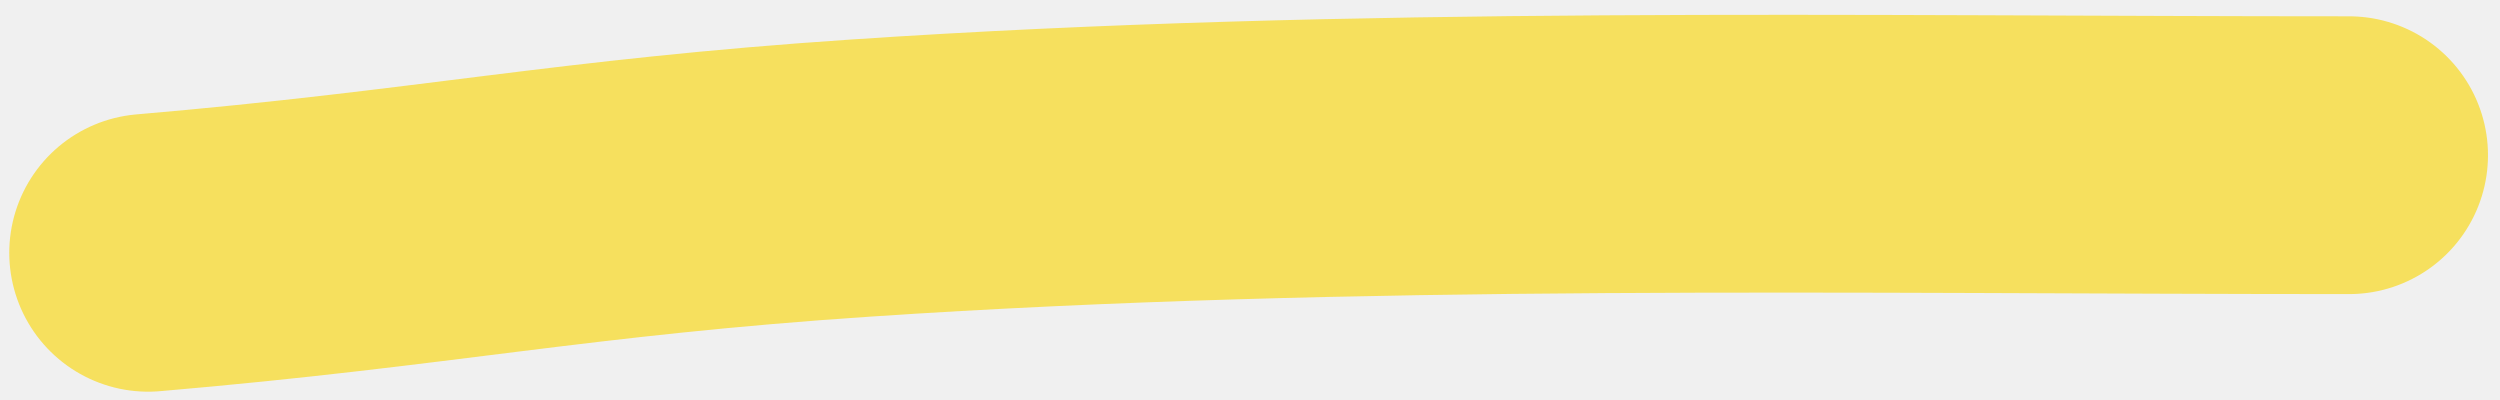
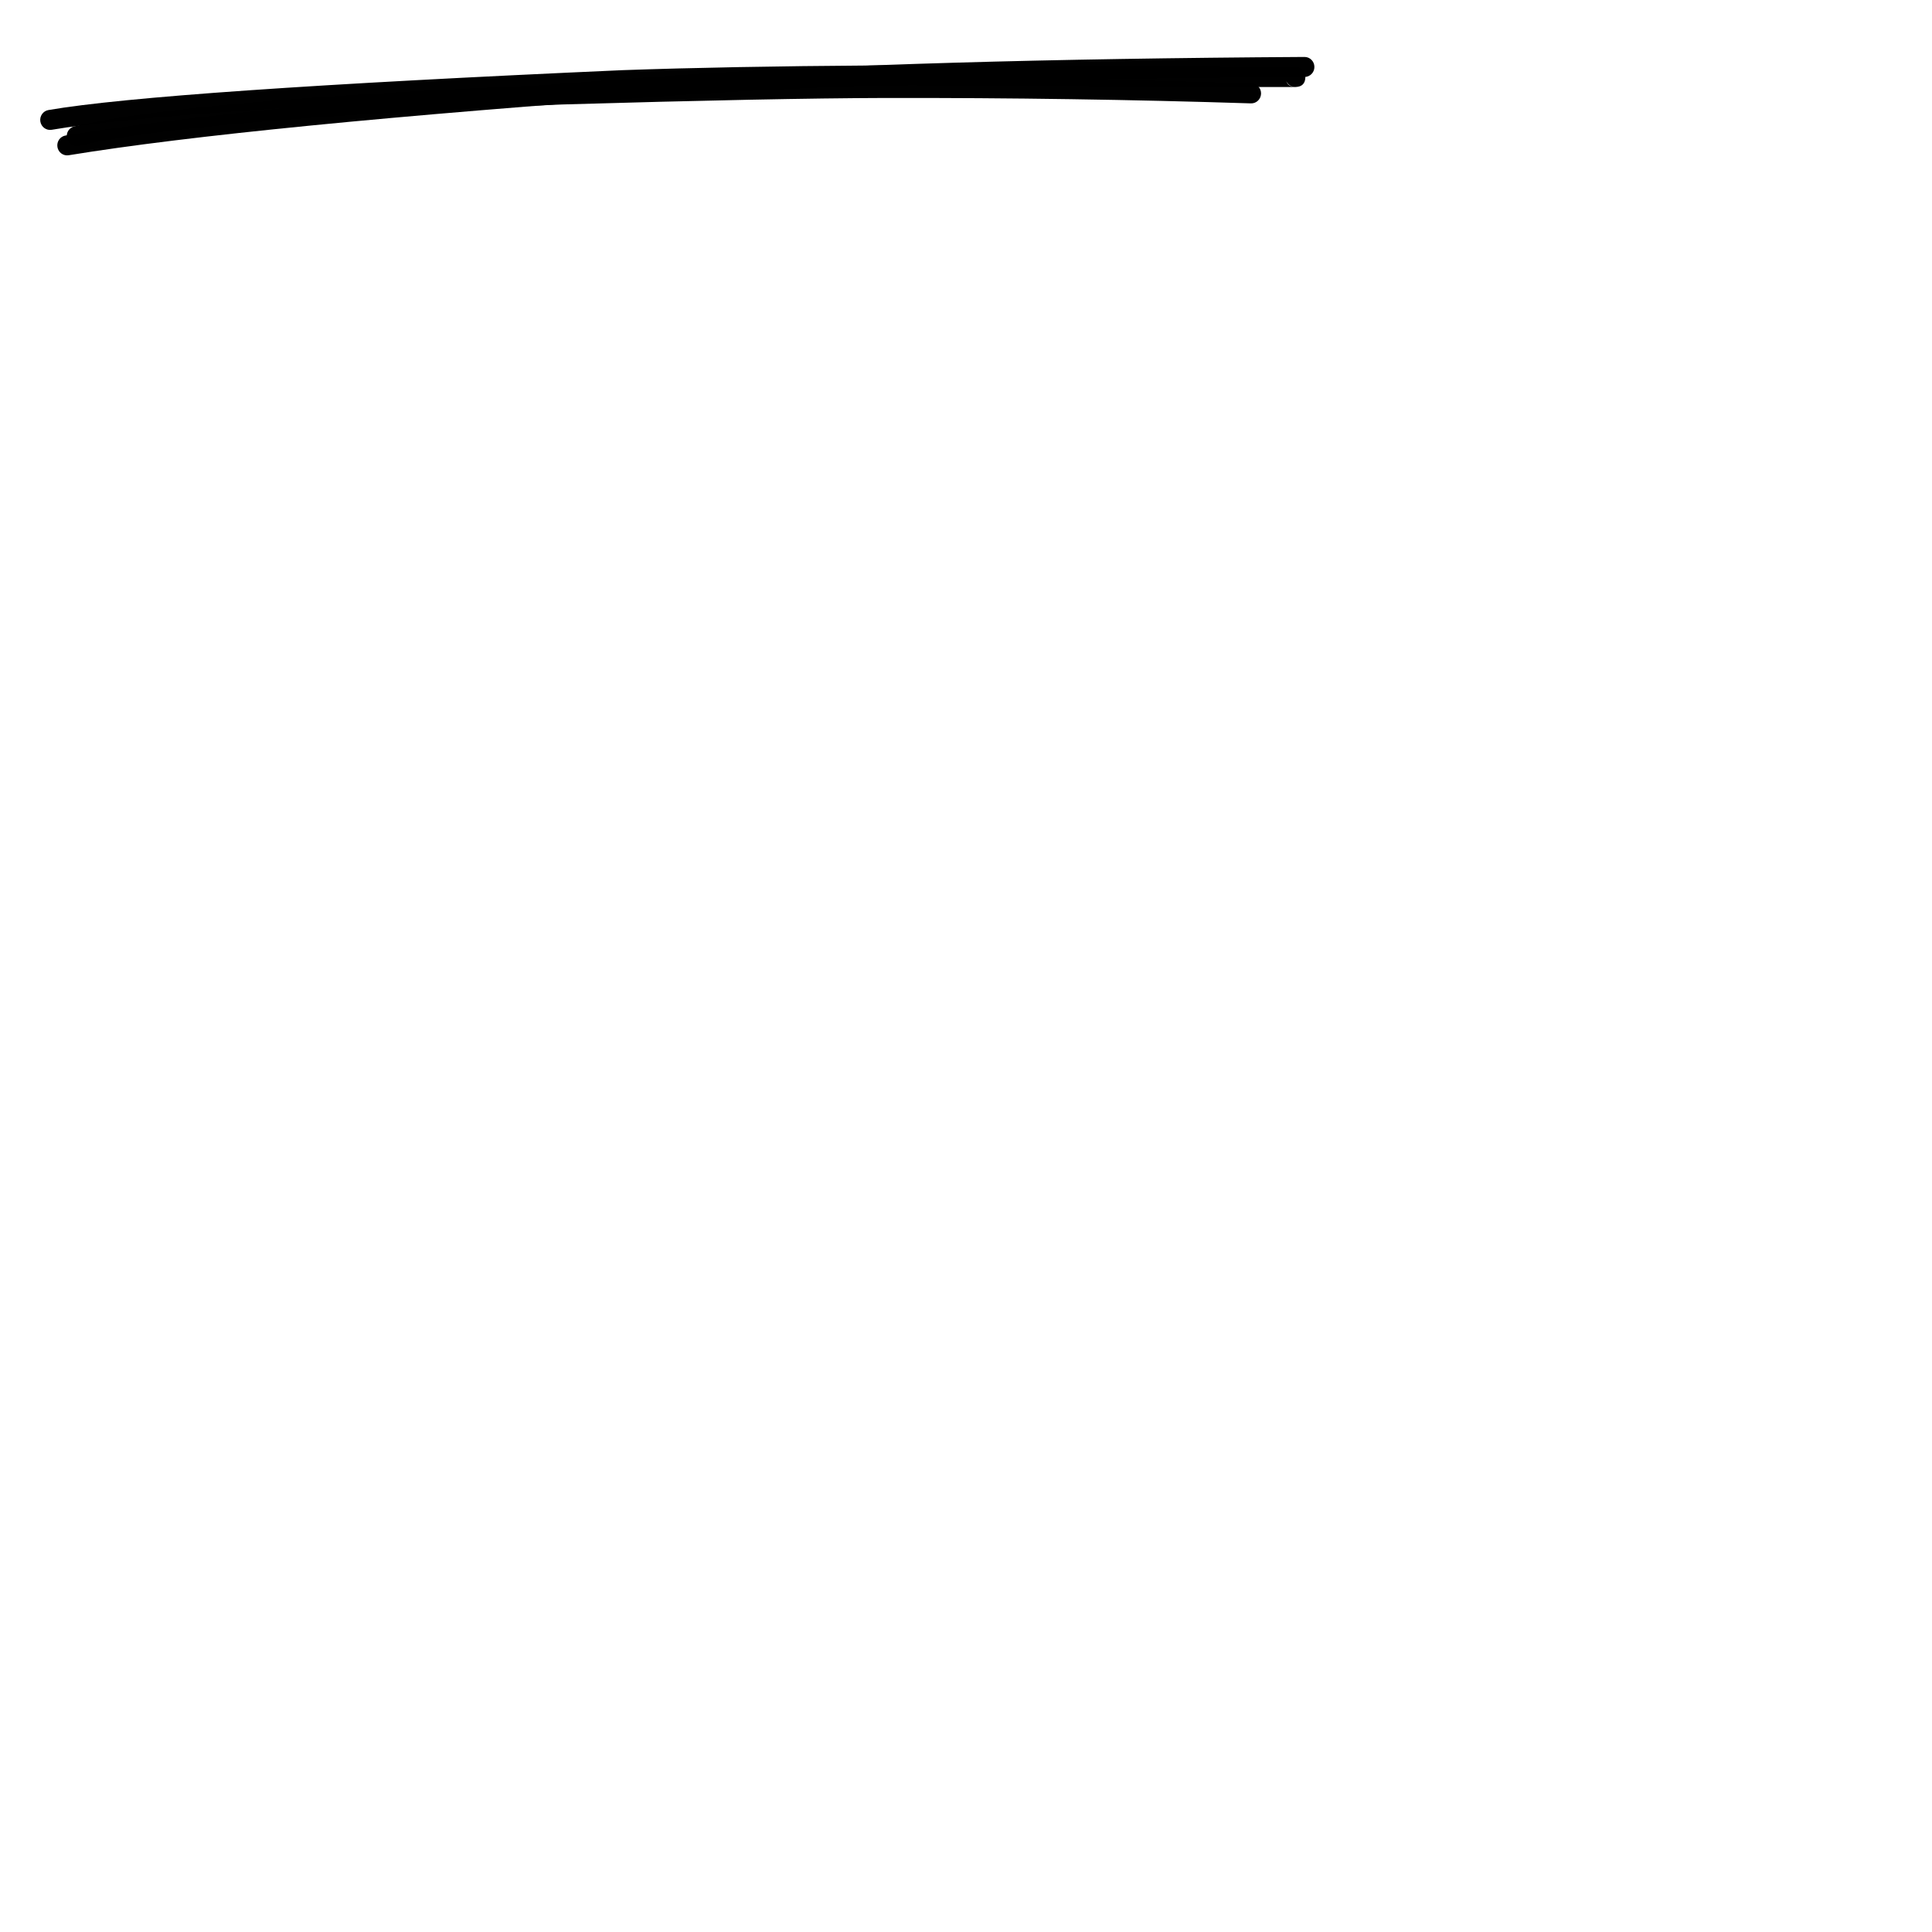
- <svg xmlns="http://www.w3.org/2000/svg" width="125" height="20" viewBox="0 0 135 21" fill="none">
-   <path d="M8 13.351C23.614 12.012 30.823 10.365 46.5 9.314C73.135 7.528 100.096 8.081 126.851 8.081" stroke="#F6E05E" stroke-width="15" stroke-linecap="round" stroke-linejoin="round" />
+ <svg xmlns="http://www.w3.org/2000/svg" width="500" zoomAndPan="magnify" viewBox="0 0 375 375" height="500" preserveAspectRatio="xMidYMid meet" version="1.0">
+   <defs>
+     <clipPath id="989b0ee7ea">
+       <path d="M 7.648 12 L 254 12 L 254 26 L 7.648 26 Z M 7.648 12 " clip-rule="nonzero" />
+     </clipPath>
+     <clipPath id="551e236a87">
+       <path d="M 11 11 L 255.148 11 L 255.148 30.441 L 11 30.441 Z M 11 11 " clip-rule="nonzero" />
+     </clipPath>
+   </defs>
+   <rect x="-37.5" width="450" fill="#ffffff" y="-37.5" height="450" fill-opacity="1" />
+   <rect x="-37.5" width="450" fill="#ffffff" y="-37.5" height="450" fill-opacity="1" />
+   <g clip-path="url(#989b0ee7ea)">
+     <path fill="#000000" d="M 9.398 21.359 C 24.031 18.844 61.18 16.262 120.844 13.617 L 120.863 13.617 C 134.41 13.137 150.602 12.832 169.441 12.707 L 169.445 12.707 C 174.016 12.684 179.328 12.684 185.379 12.703 L 185.383 12.703 C 228.281 12.949 250.266 13.051 251.344 13.008 C 250.172 13.055 249.574 13.688 249.551 14.91 L 249.551 14.977 C 249.574 16.184 250.16 16.816 251.316 16.879 L 251.32 16.879 C 251.316 16.879 251.312 16.879 251.309 16.879 C 250.258 16.828 249.441 15.918 249.492 14.848 C 249.539 13.777 250.434 12.949 251.488 13 C 251.496 13 251.508 13 251.516 13 L 251.52 13 C 252.73 13.066 253.348 13.703 253.371 14.91 L 253.371 14.977 C 253.348 16.203 252.723 16.84 251.492 16.887 C 250.359 16.934 228.316 16.832 185.363 16.586 L 185.367 16.586 C 179.324 16.566 174.023 16.57 169.465 16.594 C 150.664 16.715 134.504 17.02 120.996 17.496 L 121.012 17.496 C 61.504 20.137 24.512 22.699 10.035 25.191 C 8.996 25.367 8.008 24.656 7.832 23.598 C 7.656 22.543 8.359 21.539 9.398 21.359 Z M 9.398 21.359 " fill-opacity="0.996" fill-rule="nonzero" />
+   </g>
+   <g clip-path="url(#551e236a87)">
+     <path fill="#000000" d="M 12.727 26.301 C 36.102 22.473 75.629 18.574 131.301 14.605 L 131.312 14.605 C 162.492 12.547 203.121 11.363 253.203 11.055 C 254.258 11.047 255.117 11.91 255.125 12.984 C 255.133 14.055 254.281 14.93 253.227 14.938 C 203.223 15.246 162.664 16.43 131.559 18.48 L 131.57 18.48 C 76.008 22.441 36.598 26.328 13.332 30.133 C 12.293 30.305 11.312 29.586 11.145 28.527 C 10.977 27.469 11.684 26.469 12.727 26.301 Z M 12.727 26.301 " fill-opacity="0.996" fill-rule="nonzero" />
+   </g>
+   <path fill="#000000" d="M 14.43 24.527 C 29.172 21.035 60.652 18.324 108.875 16.398 L 108.895 16.398 C 136.355 15.594 157.359 15.172 171.902 15.133 C 196.199 15.094 219.871 15.445 242.922 16.188 C 243.973 16.219 244.801 17.117 244.77 18.188 C 244.734 19.262 243.855 20.102 242.801 20.066 C 219.793 19.328 196.16 18.977 171.91 19.016 C 157.402 19.055 136.434 19.477 109.008 20.281 L 109.027 20.281 C 61.043 22.195 29.801 24.871 15.297 28.312 C 14.27 28.555 13.242 27.906 13.004 26.859 C 12.762 25.816 13.402 24.773 14.43 24.527 Z M 14.43 24.527 " fill-opacity="0.996" fill-rule="nonzero" />
</svg>
